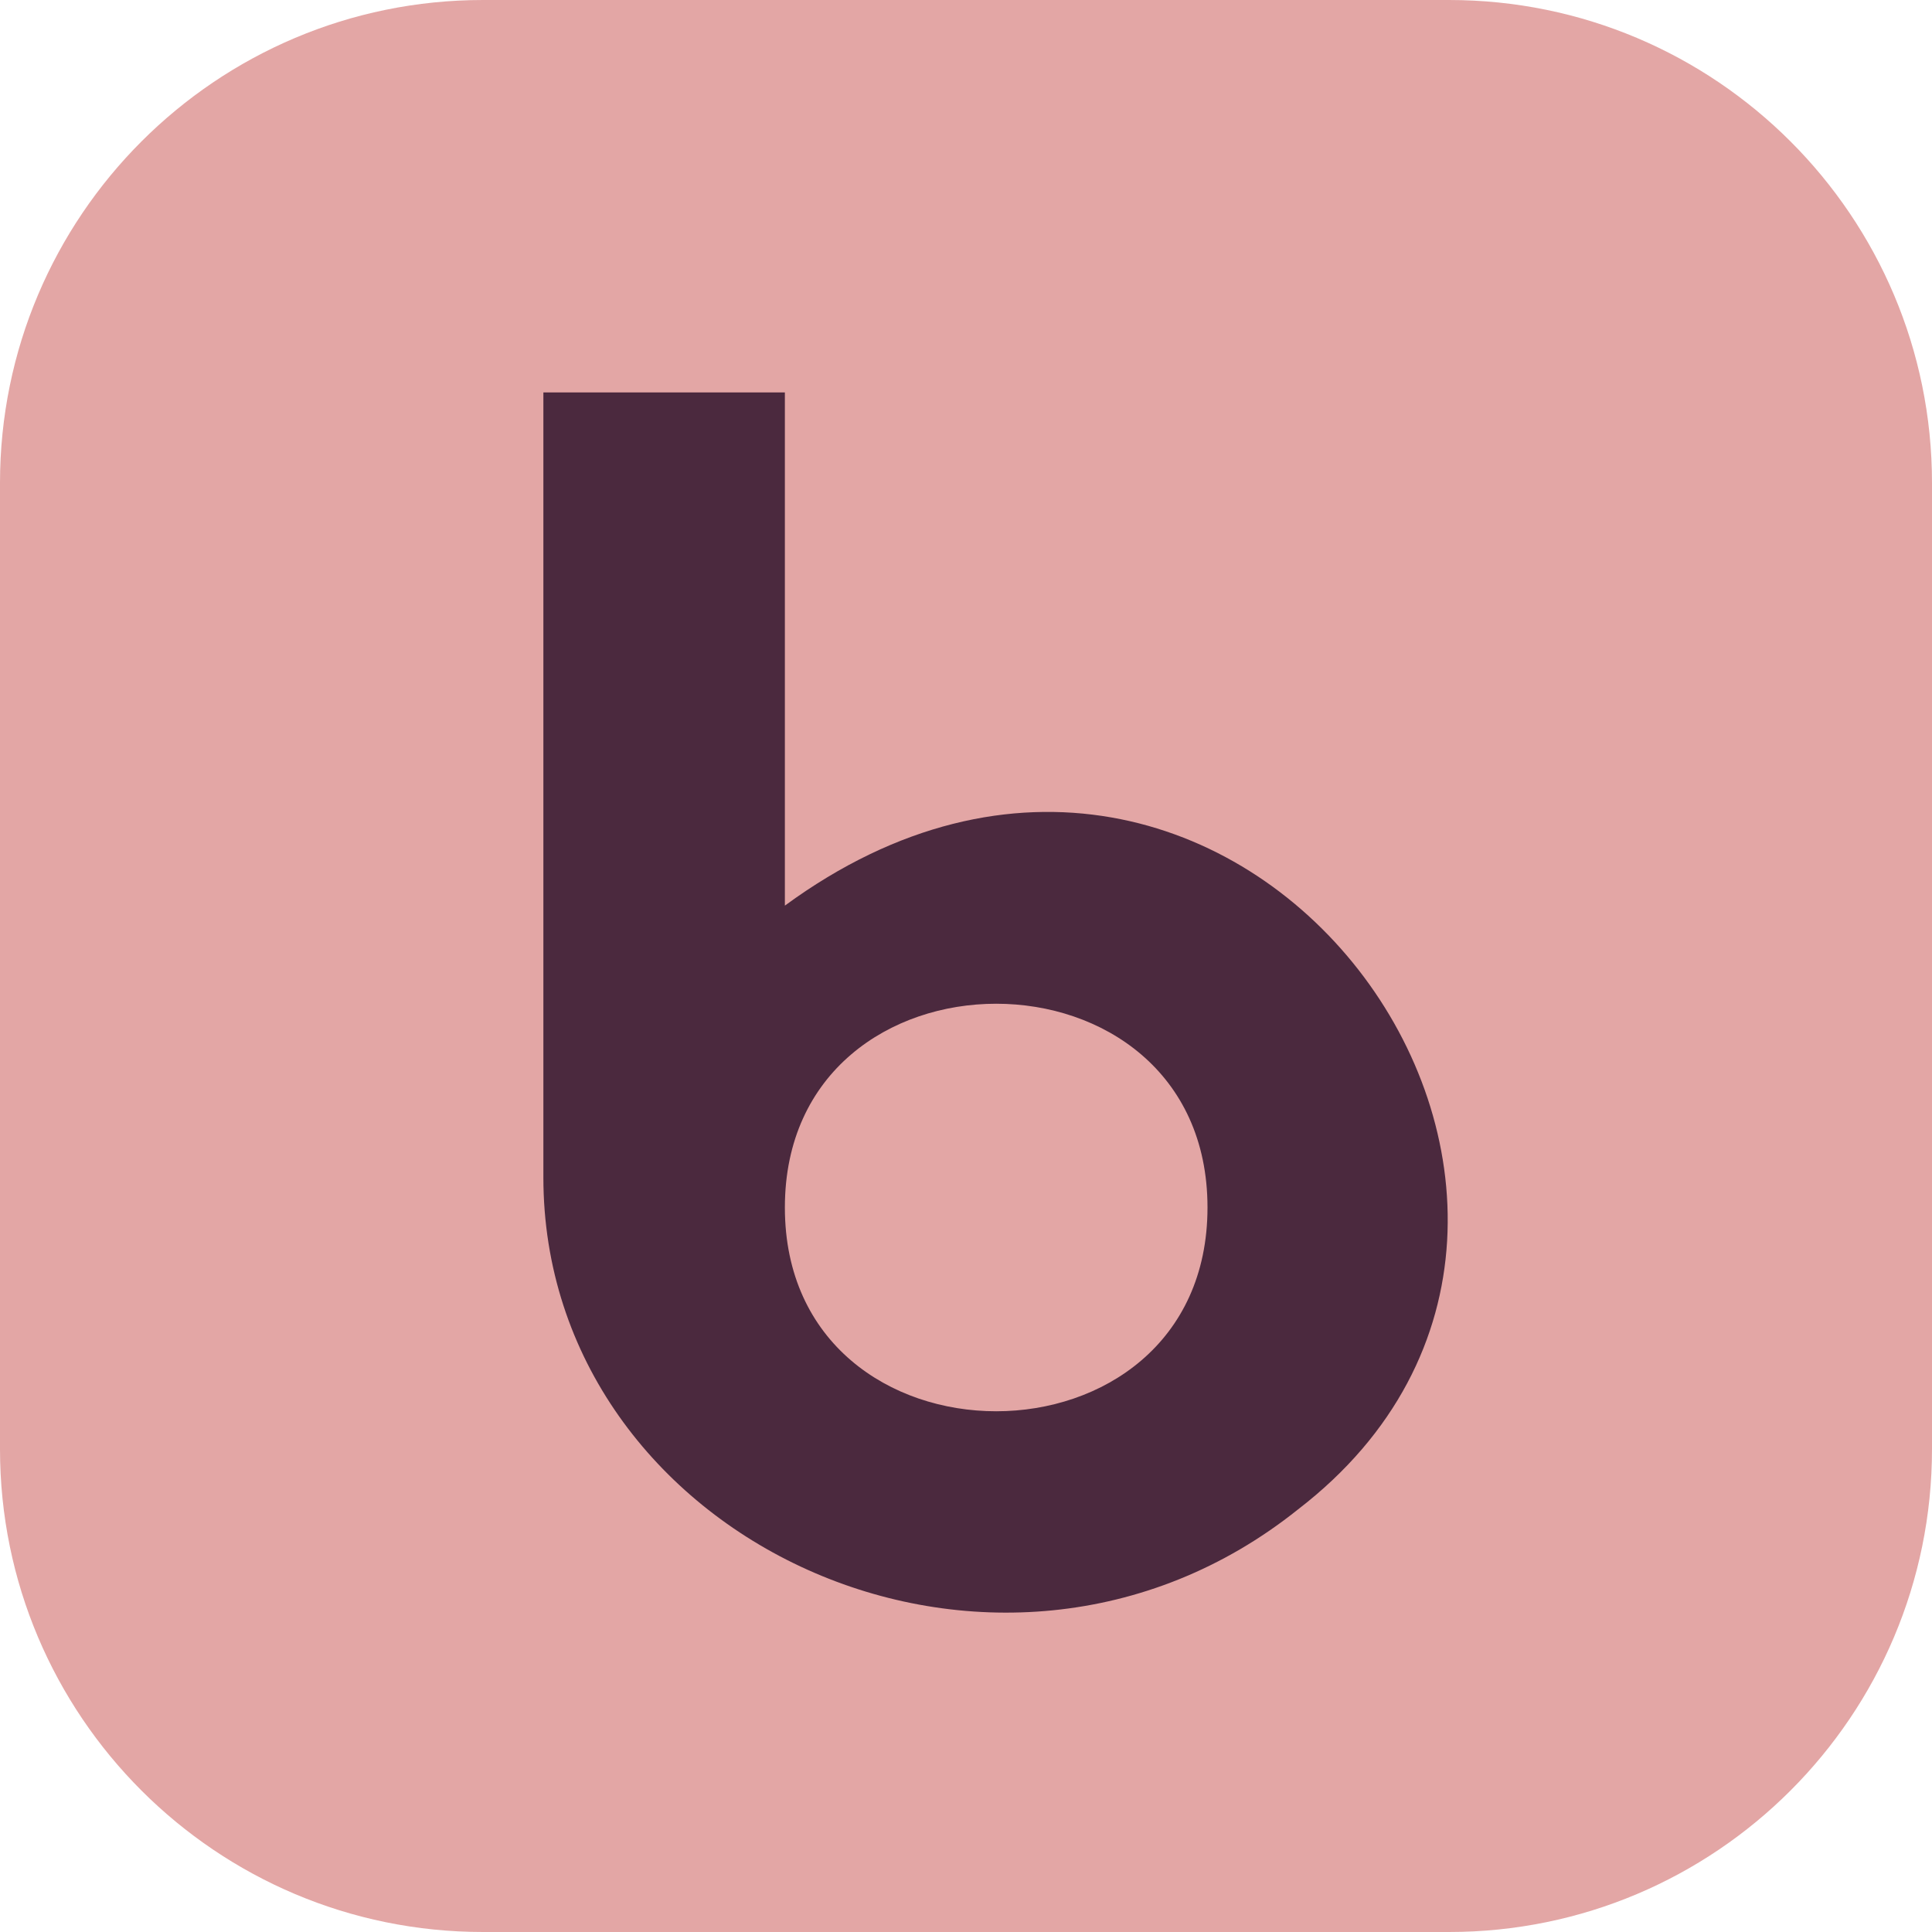
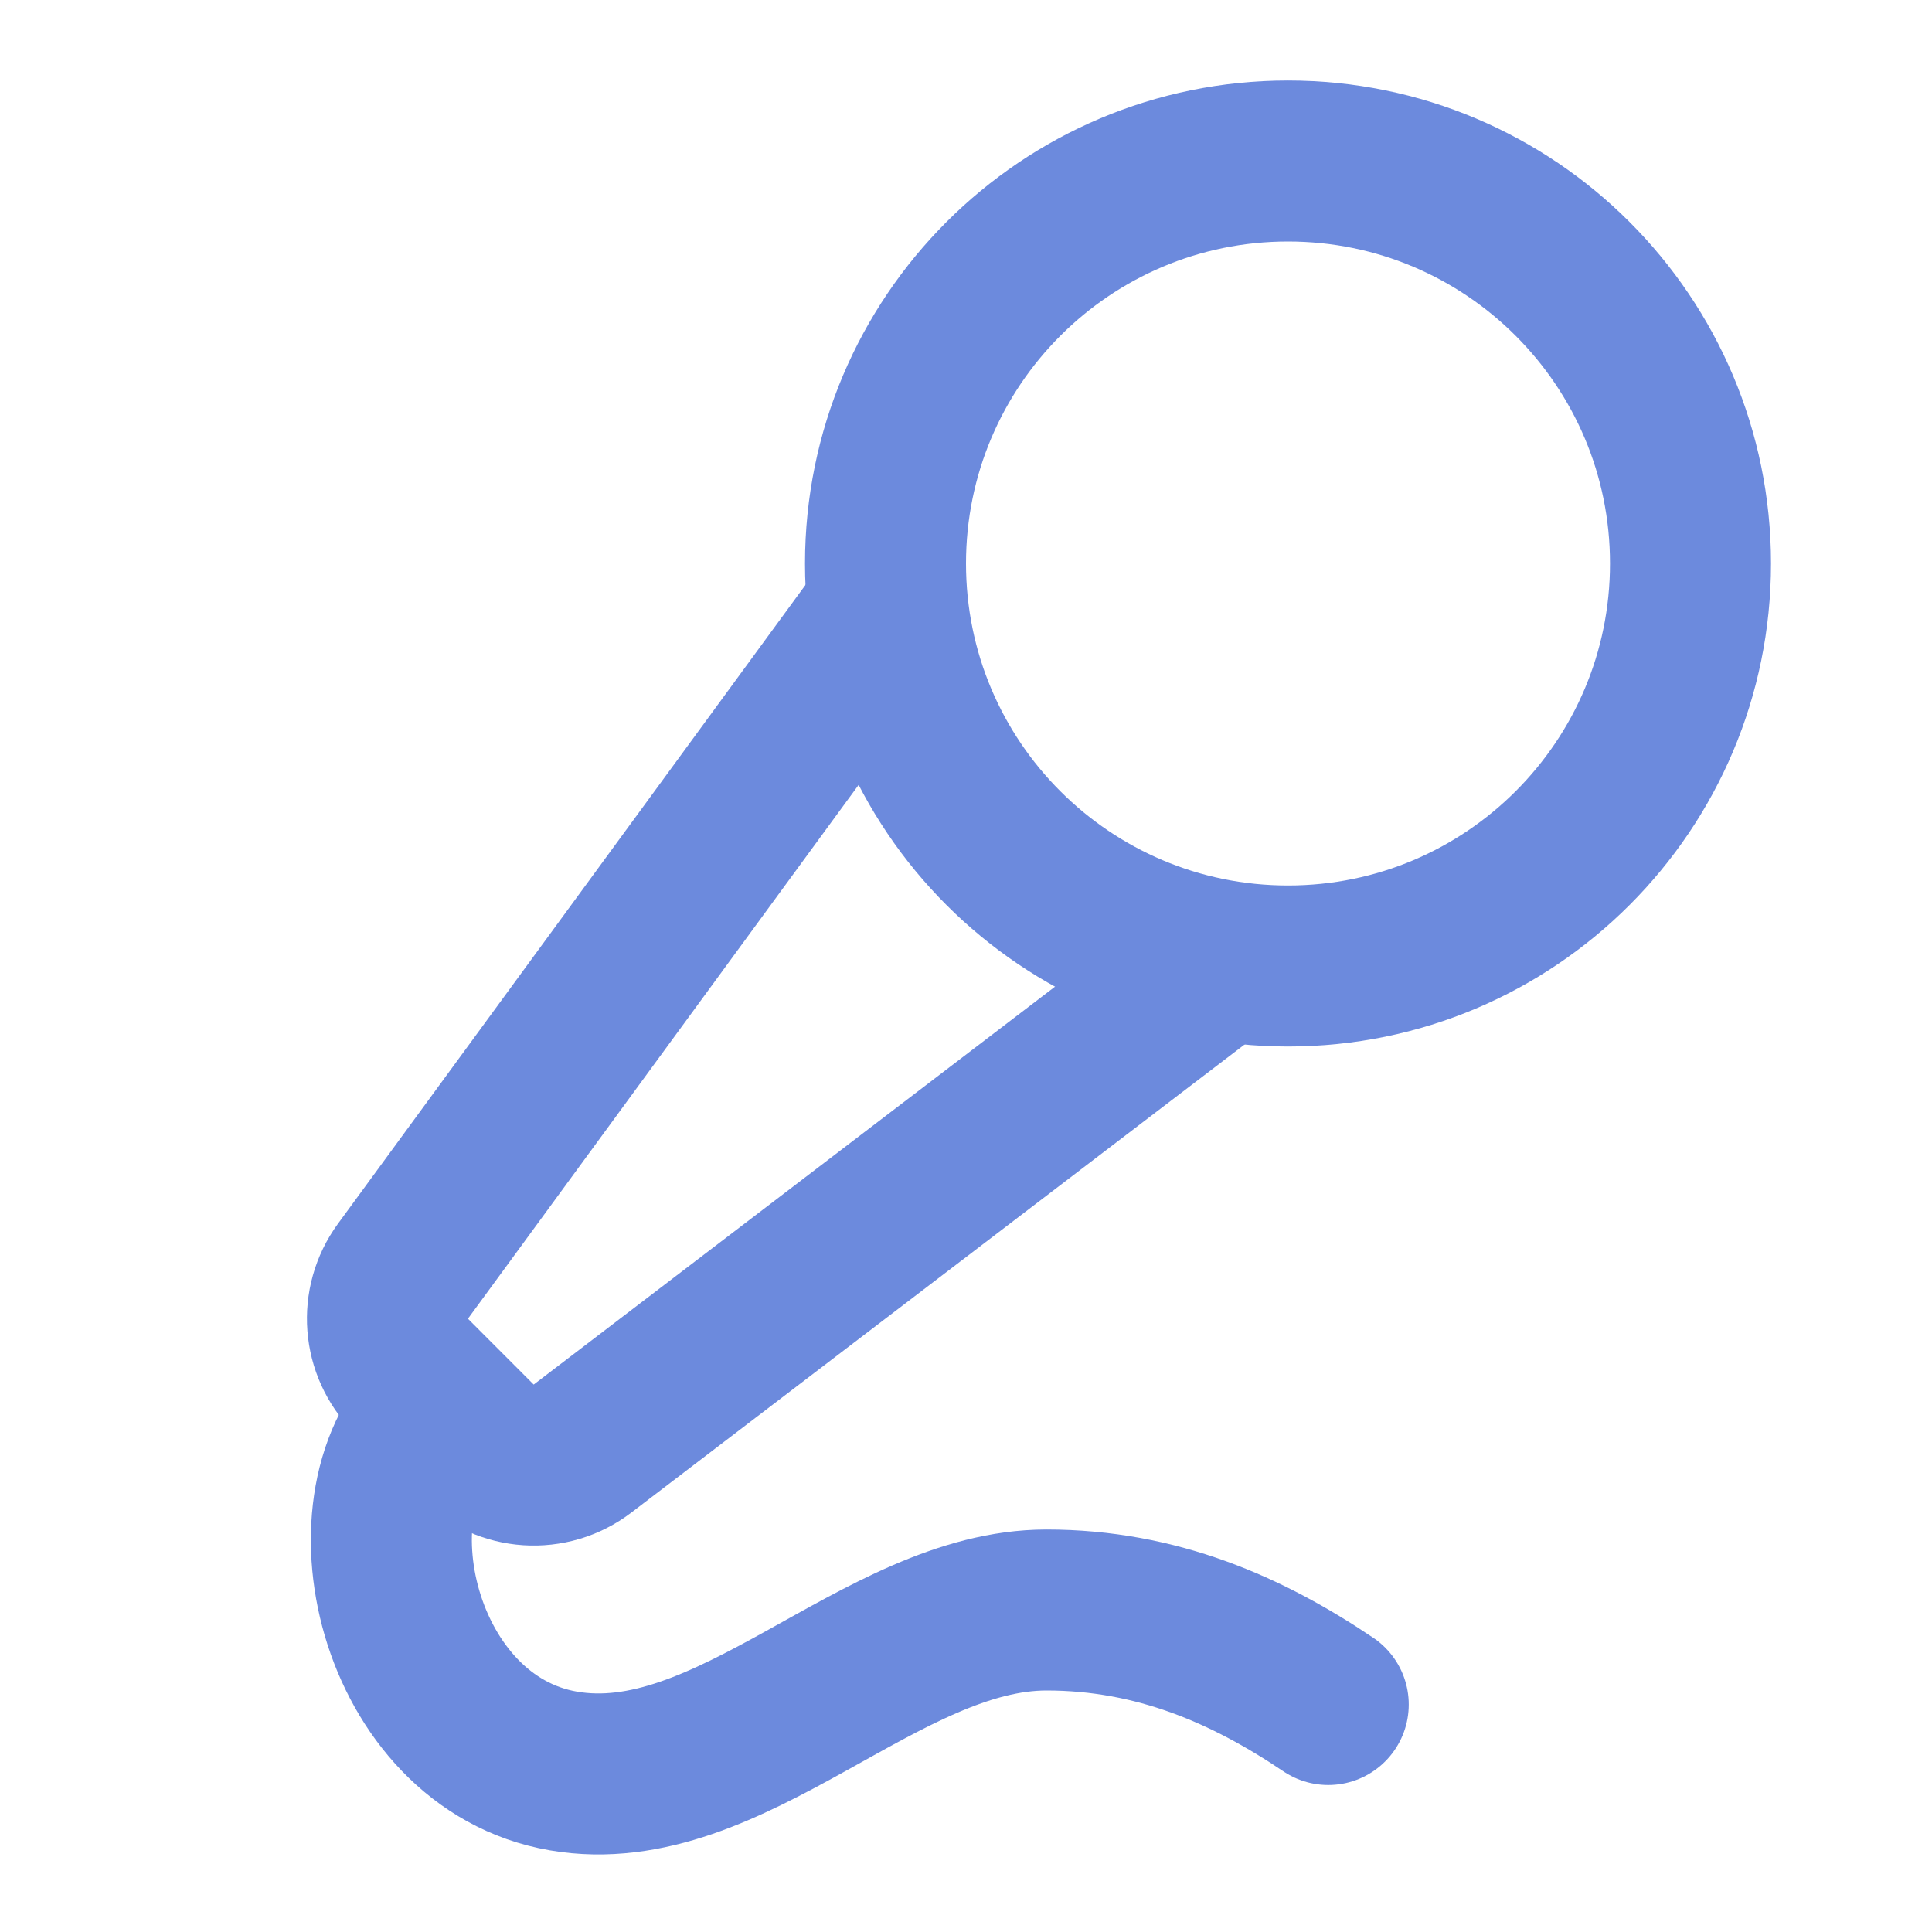
- <svg xmlns="http://www.w3.org/2000/svg" viewBox="0 0 64 64">
-   <rect width="64" height="64" rx="16" fill="#e3a6a5" />
-   <path d="M18 13h8v17c15-11 30 10 17 20-10 8-25 1-25-11zm8 27c0 9 14 9 14 0s-14-9-14 0" fill="#4b293e" />
+ <svg xmlns="http://www.w3.org/2000/svg" width="24" height="24" viewBox="0 0 24 24" fill="none" stroke="currentColor" stroke-width="2" stroke-linecap="round" stroke-linejoin="round" class="lucide lucide-mic-vocal" version="1.1" id="svg2">
+   <defs id="defs2" />
+   <path d="m11 7.601-5.994 8.19a1 1 0 0 0 .1 1.298l.817.818a1 1 0 0 0 1.314.087L15.09 12" id="path1" style="fill:none;fill-opacity:1;stroke:#6c8add;stroke-opacity:1" />
+   <path d="M16.5 21.174C15.5 20.5 14.372 20 13 20c-2.058 0-3.928 2.356-6 2-2.072-.356-2.775-3.369-1.5-4.5" id="path2" style="fill:none;fill-opacity:1;stroke:#6c8add;stroke-opacity:1" />
+   <circle cx="16" cy="7" r="5" id="circle2" style="fill:none;fill-opacity:1;stroke:#6c8add;stroke-opacity:1" />
</svg>
